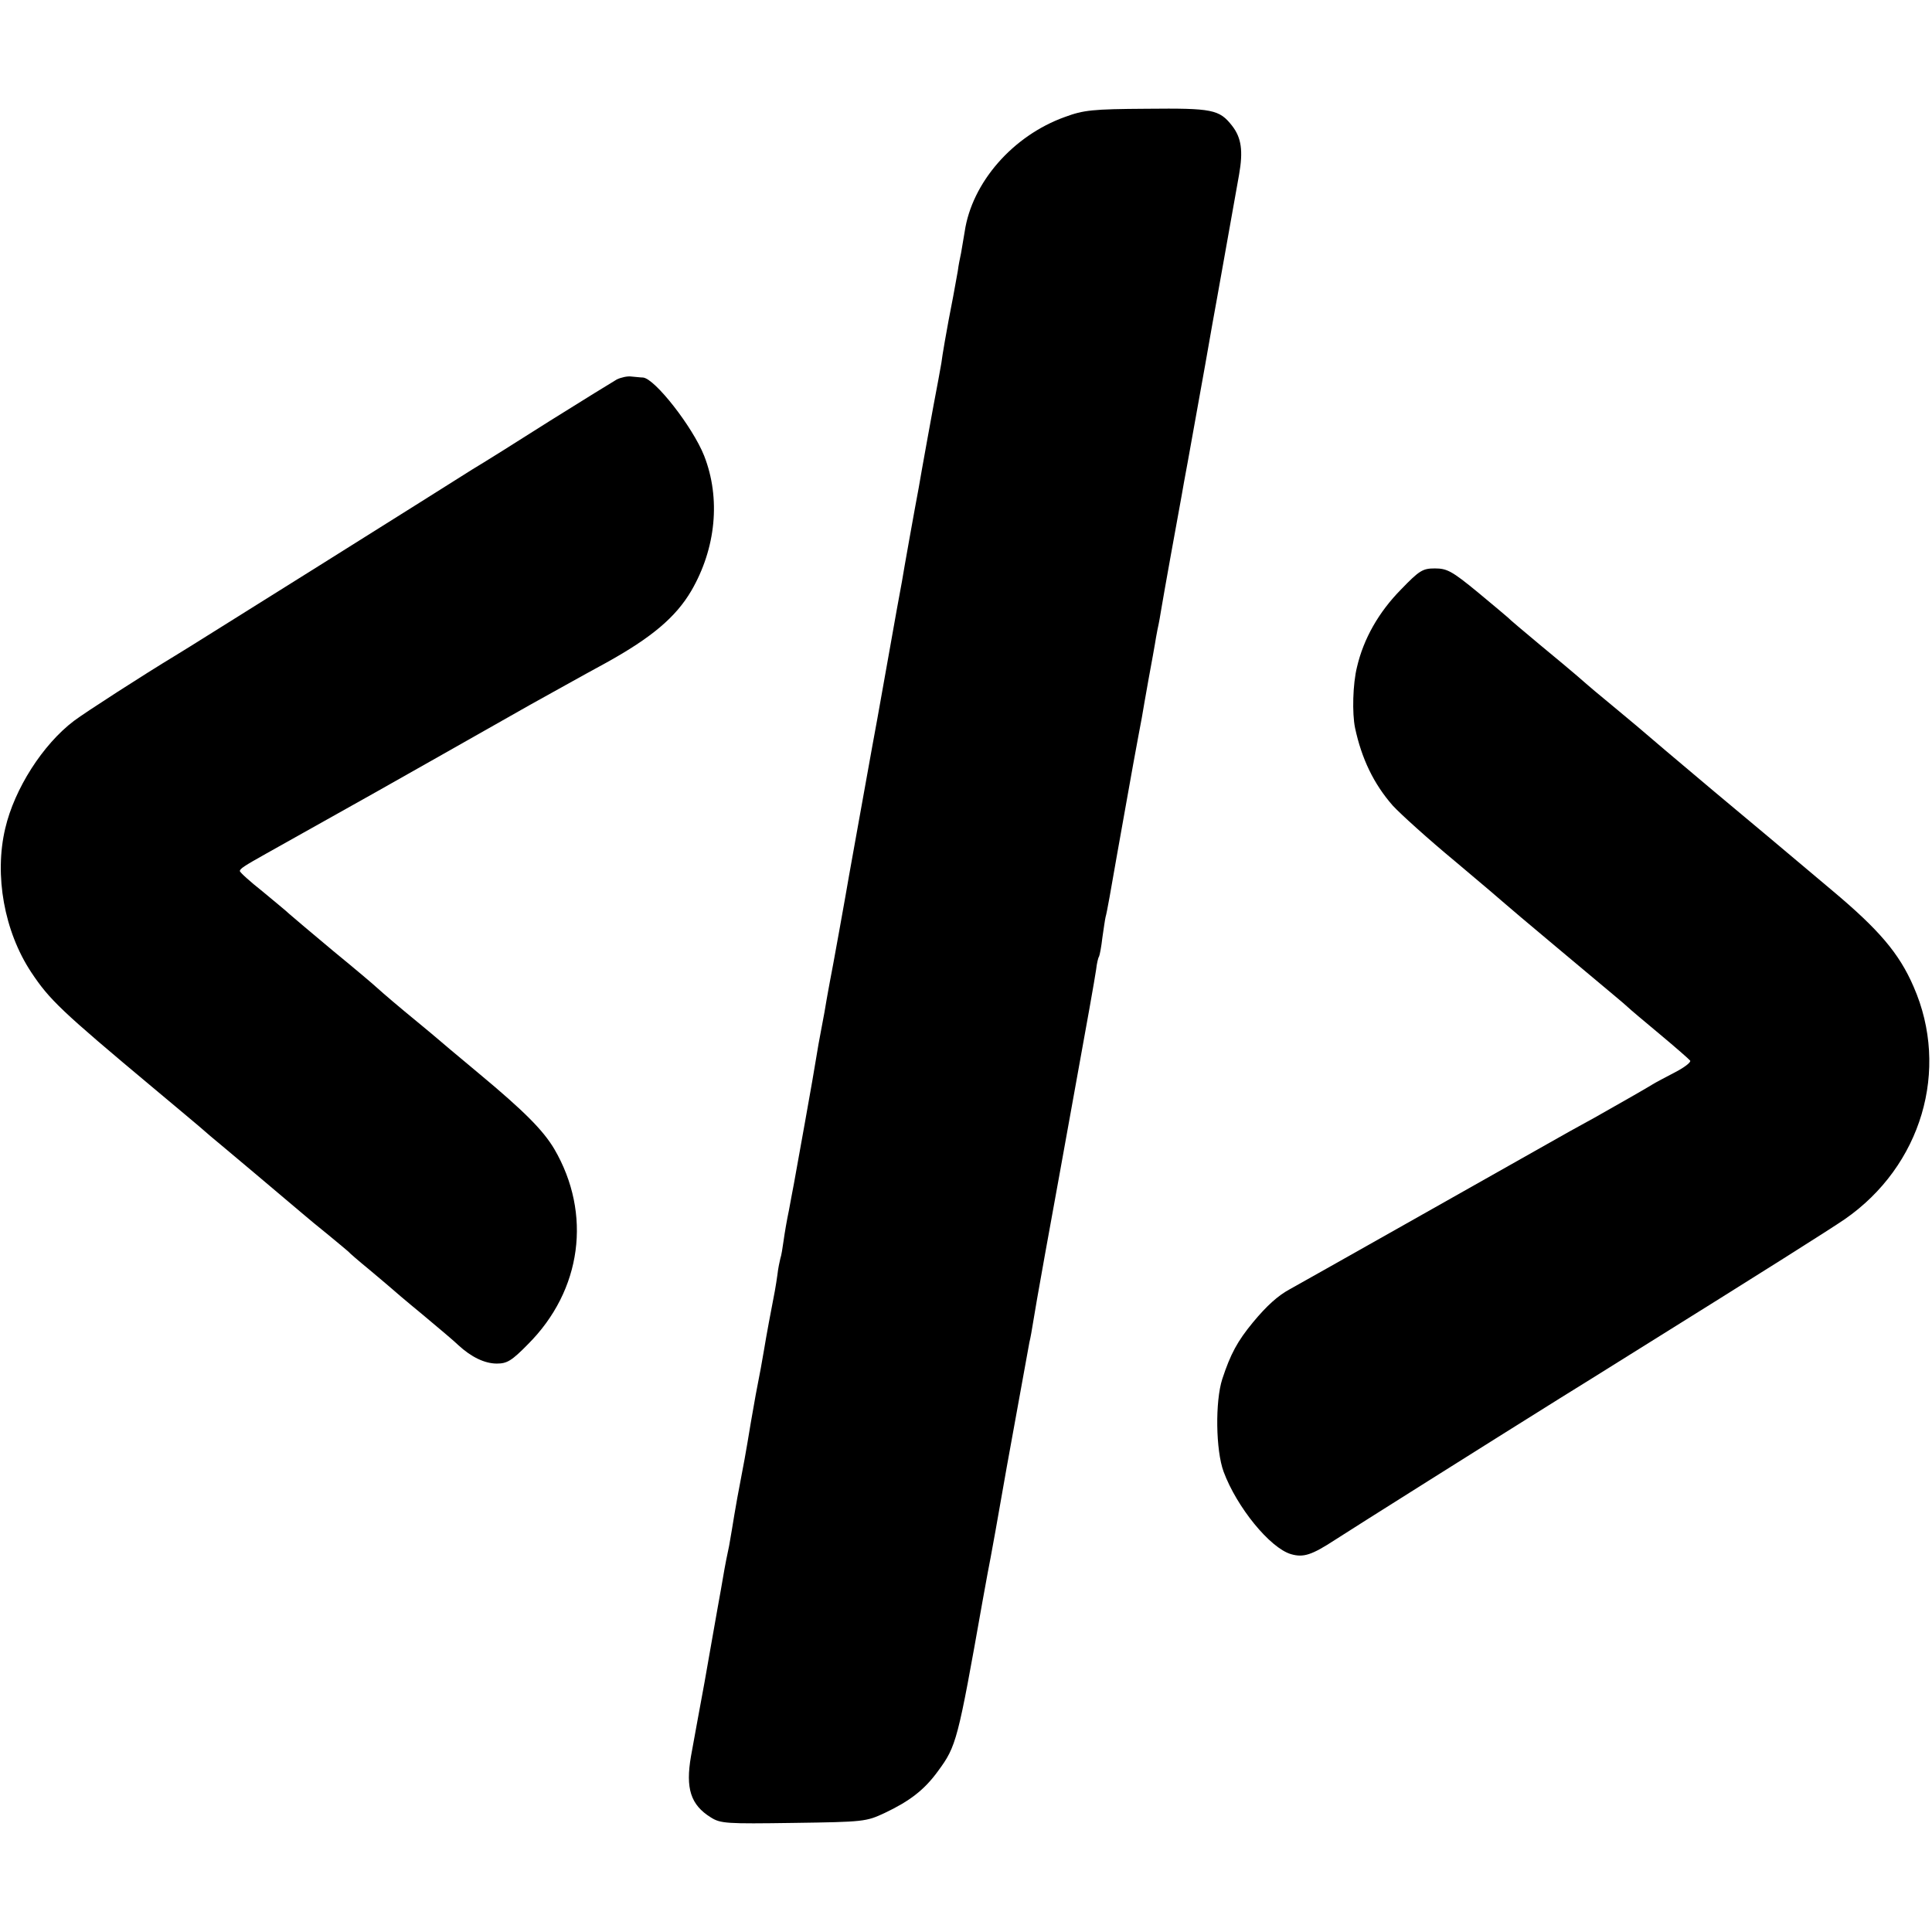
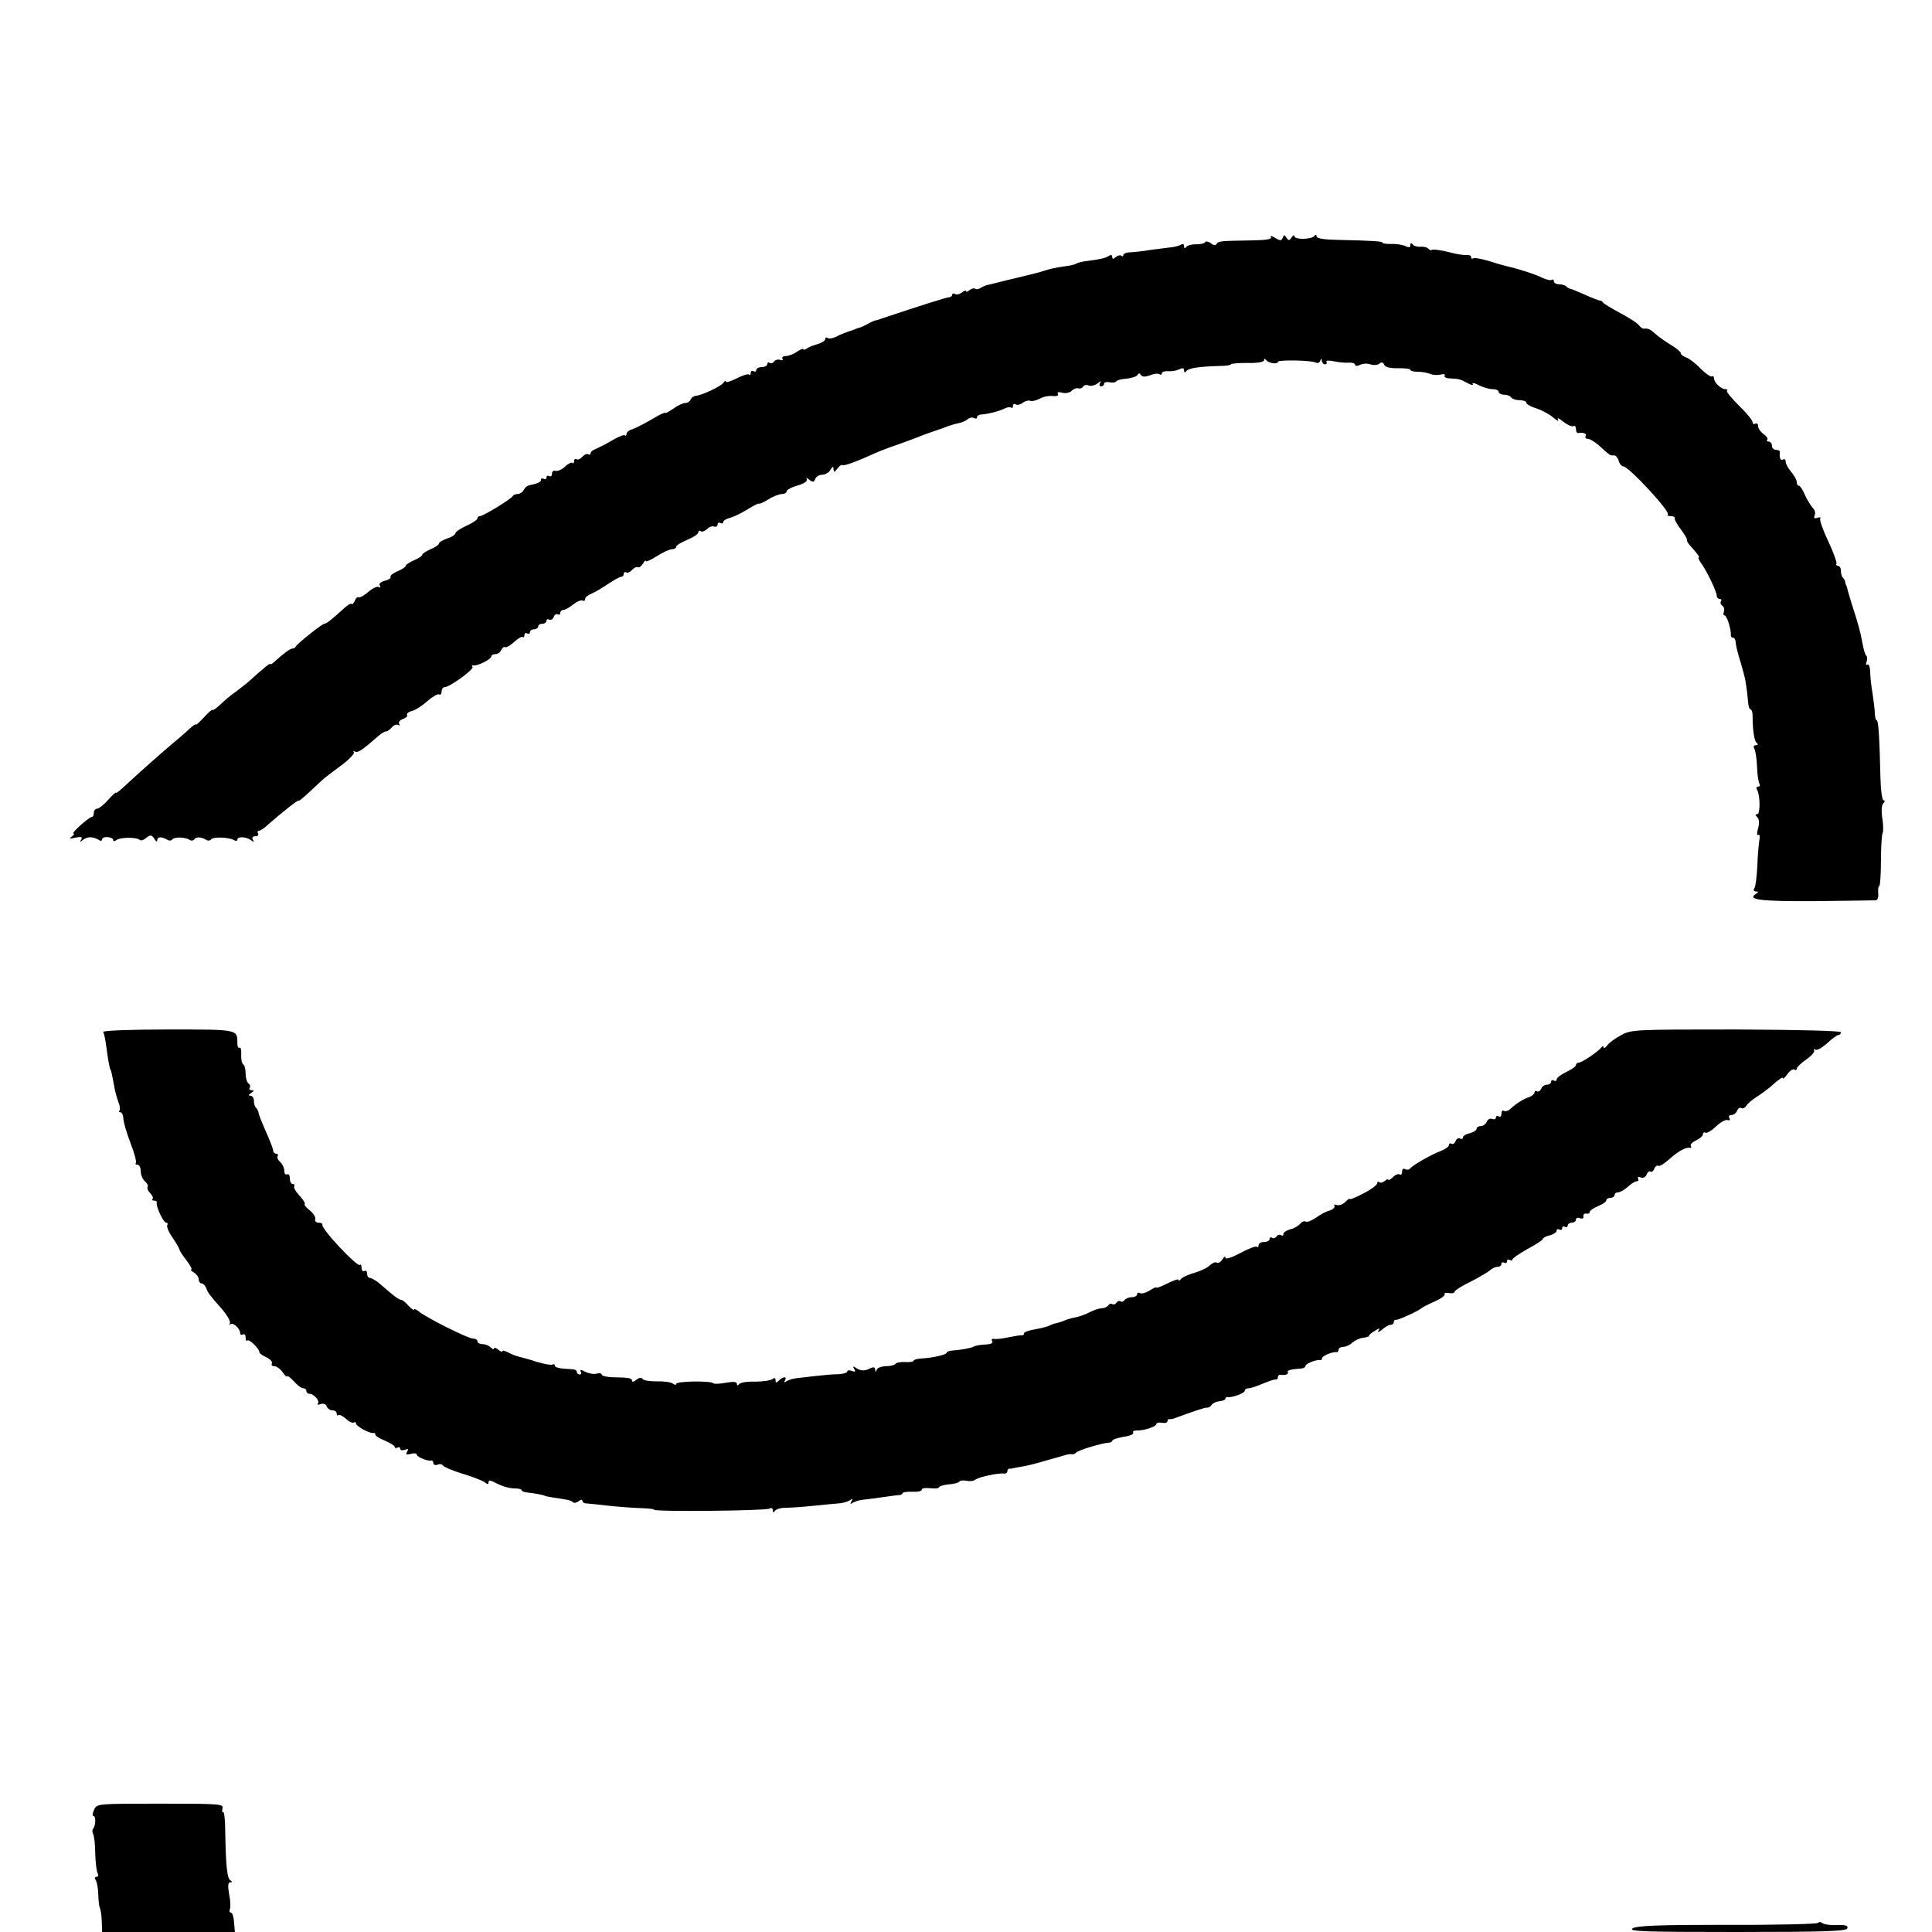
- <svg xmlns="http://www.w3.org/2000/svg" version="1.0" width="588pt" height="588pt" viewBox="0 0 588 588" preserveAspectRatio="xMidYMid meet">
-   <g transform="translate(0,588) scale(0.1,-0.1)" fill="#000000" stroke="none">
-     <path d="M3241 5524 c-159 -57 -283 -200 -305 -349 -4 -23 -9 -52 -11 -65 -3 -14 -8 -38 -10 -55 -6 -35 -22 -121 -28 -150 -4 -20 -20 -111 -22 -130 -1 -5 -5 -28 -9 -50 -14 -72 -55 -299 -60 -330 -10 -52 -47 -259 -51 -285 -3 -14 -23 -126 -45 -250 -22 -124 -42 -236 -45 -250 -40 -224 -67 -371 -71 -395 -8 -48 -53 -298 -58 -321 -2 -12 -7 -37 -10 -55 -3 -19 -10 -59 -16 -89 -6 -30 -13 -71 -16 -90 -3 -19 -18 -107 -34 -195 -16 -88 -31 -173 -34 -189 -3 -16 -10 -52 -15 -80 -6 -28 -13 -69 -16 -91 -3 -22 -7 -47 -10 -55 -2 -8 -7 -31 -9 -50 -5 -35 -7 -47 -26 -145 -5 -27 -12 -66 -15 -85 -3 -19 -14 -80 -25 -135 -10 -55 -21 -120 -25 -145 -4 -25 -13 -74 -20 -110 -7 -36 -16 -85 -20 -110 -4 -25 -11 -67 -16 -95 -6 -27 -12 -59 -14 -70 -6 -36 -17 -97 -21 -119 -2 -11 -13 -73 -24 -136 -11 -63 -22 -126 -25 -140 -5 -26 -19 -104 -32 -175 -17 -98 -1 -148 60 -186 30 -19 47 -20 252 -17 215 3 221 4 277 30 76 36 121 70 163 128 56 76 60 92 135 515 11 61 22 121 25 135 4 21 19 103 49 275 22 122 66 364 69 380 3 11 8 40 12 65 4 25 9 54 11 65 2 11 13 72 24 135 22 120 67 370 95 525 31 170 57 316 61 344 2 18 6 36 9 40 2 4 7 30 10 57 4 27 8 56 10 64 3 8 18 92 34 185 17 94 39 220 50 280 11 61 23 124 26 140 3 17 12 71 21 120 9 50 18 97 19 105 1 8 5 29 8 45 4 17 9 46 12 65 5 31 49 276 61 340 2 14 11 61 19 105 58 323 59 327 75 420 5 28 21 115 35 195 30 167 31 174 46 258 13 73 7 113 -21 149 -39 50 -60 54 -260 52 -166 -1 -192 -4 -249 -25z" />
-     <path d="M1877 4725 c-12 -7 -103 -63 -202 -125 -99 -63 -206 -130 -238 -149 -31 -20 -240 -151 -463 -291 -224 -140 -421 -264 -440 -275 -96 -58 -273 -172 -309 -199 -95 -72 -181 -207 -209 -327 -34 -143 -3 -314 79 -438 56 -84 89 -116 375 -355 58 -48 119 -100 136 -114 17 -15 52 -45 79 -67 41 -34 120 -101 235 -198 14 -12 50 -42 80 -66 30 -25 57 -47 60 -50 3 -4 32 -29 65 -56 33 -28 62 -52 65 -55 3 -3 45 -39 95 -80 49 -41 99 -83 110 -94 39 -36 80 -56 117 -56 31 0 45 8 95 59 164 164 195 397 80 594 -34 57 -90 114 -232 232 -66 55 -122 102 -125 105 -3 3 -30 25 -60 50 -55 45 -103 86 -124 105 -6 6 -65 56 -131 110 -66 55 -126 106 -134 113 -8 8 -45 38 -82 69 -38 30 -69 58 -69 62 0 7 14 16 80 53 57 32 284 159 330 185 71 40 368 208 470 266 58 32 163 91 235 130 139 77 212 139 259 219 75 129 90 281 39 411 -35 88 -150 235 -186 238 -7 0 -22 2 -35 3 -12 2 -33 -3 -45 -9z" />
-     <path d="M4264 4086 c-68 -69 -114 -150 -134 -236 -13 -52 -15 -141 -6 -185 20 -94 57 -171 115 -237 23 -25 108 -102 189 -169 81 -68 149 -126 152 -129 3 -3 75 -64 160 -135 180 -151 199 -166 214 -180 6 -6 50 -43 98 -83 48 -40 89 -76 92 -80 3 -5 -18 -21 -47 -36 -29 -15 -59 -31 -67 -36 -19 -12 -100 -58 -176 -101 -59 -32 -94 -52 -156 -87 -99 -56 -756 -427 -773 -436 -35 -19 -69 -49 -112 -101 -47 -57 -68 -96 -93 -172 -22 -68 -20 -217 4 -282 40 -108 141 -232 205 -251 38 -11 63 -3 135 44 46 30 478 302 683 430 45 28 142 88 215 134 414 258 608 381 652 411 234 162 321 455 210 708 -44 102 -106 174 -248 293 -49 41 -137 115 -195 164 -145 121 -188 157 -311 261 -58 50 -127 108 -154 130 -51 42 -75 62 -116 98 -14 12 -65 55 -115 96 -49 41 -92 77 -95 81 -3 3 -45 38 -93 78 -78 64 -93 72 -130 72 -37 0 -47 -6 -103 -64z" />
+ <svg xmlns="http://www.w3.org/2000/svg" version="1.0" width="700pt" height="700pt" viewBox="0 0 700 700" preserveAspectRatio="xMidYMid meet">
+   <g transform="translate(0,700) scale(0.1,-0.1)" fill="#000000" stroke="none">
+     <path d="M4605 6141 c4 -8 -18 -11 -69 -12 -116 -2 -121 -2 -128 -13 -4 -6 -12 -5 -21 3 -9 6 -18 8 -20 4 -3 -5 -18 -9 -34 -8 -15 0 -31 -4 -35 -10 -5 -6 -8 -5 -8 3 0 8 -5 10 -12 5 -7 -4 -26 -9 -43 -10 -16 -2 -48 -6 -70 -9 -22 -4 -52 -7 -67 -8 -16 0 -28 -5 -28 -10 0 -5 -3 -6 -7 -3 -3 4 -12 2 -20 -4 -10 -9 -13 -8 -13 0 0 7 -5 9 -12 4 -15 -9 -30 -12 -75 -18 -18 -2 -37 -6 -43 -10 -6 -4 -25 -8 -43 -10 -34 -5 -53 -9 -77 -17 -8 -3 -46 -13 -85 -22 -38 -9 -79 -19 -90 -22 -11 -3 -24 -6 -30 -7 -5 -2 -16 -6 -23 -11 -7 -4 -16 -5 -19 -2 -3 3 -12 1 -20 -5 -7 -6 -13 -8 -13 -4 0 4 -7 2 -15 -5 -8 -6 -19 -9 -25 -5 -5 3 -10 2 -10 -3 0 -5 -6 -9 -12 -9 -10 -1 -103 -30 -246 -78 -7 -3 -16 -5 -20 -6 -4 0 -16 -6 -27 -12 -11 -6 -23 -12 -27 -13 -5 -1 -10 -3 -13 -4 -3 -1 -8 -3 -12 -5 -18 -5 -49 -17 -66 -26 -10 -5 -22 -7 -27 -4 -6 4 -10 2 -10 -3 0 -8 -13 -15 -50 -26 -3 -1 -11 -5 -17 -9 -7 -5 -13 -5 -13 -2 0 3 -10 -1 -22 -9 -12 -9 -31 -16 -41 -16 -10 0 -15 -4 -12 -10 3 -5 0 -7 -8 -4 -8 3 -18 0 -22 -5 -3 -6 -11 -9 -16 -6 -5 4 -9 1 -9 -4 0 -6 -9 -11 -20 -11 -11 0 -20 -5 -20 -11 0 -5 -4 -7 -10 -4 -5 3 -10 1 -10 -6 0 -7 -3 -10 -6 -6 -4 3 -24 -3 -45 -14 -22 -11 -39 -16 -39 -12 0 5 -4 3 -8 -3 -8 -13 -80 -47 -101 -48 -8 -1 -16 -7 -19 -14 -2 -6 -10 -12 -19 -12 -8 0 -28 -9 -44 -21 -16 -11 -29 -18 -29 -15 0 3 -22 -7 -48 -23 -27 -16 -59 -32 -70 -36 -12 -3 -22 -11 -22 -17 0 -6 -3 -9 -6 -5 -3 3 -25 -6 -47 -19 -23 -14 -50 -27 -59 -31 -10 -3 -18 -10 -18 -15 0 -5 -4 -7 -9 -4 -5 3 -14 -1 -21 -9 -7 -8 -16 -12 -21 -9 -5 3 -9 0 -9 -7 0 -7 -3 -10 -6 -6 -3 3 -16 -3 -27 -14 -12 -11 -27 -17 -34 -15 -7 3 -13 -2 -13 -10 0 -8 -4 -12 -10 -9 -5 3 -10 1 -10 -5 0 -6 -4 -8 -10 -5 -5 3 -10 2 -10 -3 0 -9 -9 -13 -45 -21 -5 -1 -14 -9 -18 -17 -4 -8 -14 -14 -22 -14 -7 0 -15 -3 -17 -7 -4 -10 -107 -73 -119 -73 -5 0 -9 -4 -9 -8 0 -5 -18 -17 -40 -27 -22 -10 -40 -22 -40 -27 0 -5 -13 -14 -30 -19 -16 -6 -30 -14 -30 -19 0 -4 -13 -13 -30 -20 -16 -7 -30 -16 -30 -20 0 -4 -13 -13 -30 -20 -16 -7 -30 -16 -30 -20 0 -4 -13 -13 -30 -20 -16 -7 -28 -16 -25 -20 3 -4 -7 -11 -20 -14 -16 -4 -23 -11 -19 -18 4 -6 3 -8 -3 -5 -6 4 -23 -4 -39 -18 -15 -13 -31 -22 -35 -19 -4 2 -10 -3 -13 -12 -4 -9 -9 -15 -12 -12 -3 3 -18 -6 -33 -21 -39 -36 -59 -51 -66 -51 -8 0 -99 -73 -103 -82 -2 -5 -8 -8 -13 -8 -8 0 -35 -20 -65 -48 -8 -7 -14 -11 -14 -8 0 6 -24 -14 -74 -59 -12 -11 -35 -29 -50 -40 -16 -11 -42 -32 -57 -47 -16 -15 -29 -24 -29 -20 0 3 -14 -8 -30 -26 -17 -18 -30 -31 -30 -27 0 3 -11 -4 -25 -17 -13 -13 -41 -36 -61 -53 -44 -37 -126 -110 -171 -152 -18 -17 -33 -29 -33 -25 0 3 -13 -9 -28 -26 -16 -18 -34 -32 -40 -32 -7 0 -12 -7 -12 -15 0 -8 -3 -15 -7 -15 -11 0 -77 -60 -67 -60 5 0 2 -5 -6 -11 -11 -8 -8 -9 13 -4 22 4 27 3 21 -7 -6 -10 -5 -10 7 -1 16 13 36 12 57 0 6 -5 12 -4 12 2 0 5 9 9 20 8 11 -1 20 -5 20 -10 0 -6 5 -6 13 0 14 10 73 10 83 0 4 -4 14 -1 22 6 18 14 22 13 33 -5 6 -8 9 -9 9 -1 0 12 17 12 37 0 6 -4 14 -3 17 1 6 10 46 10 63 -1 6 -4 14 -3 17 2 7 10 25 9 43 -2 6 -4 14 -3 17 1 6 11 66 9 84 -2 6 -4 12 -3 12 2 0 12 32 11 49 -2 11 -8 13 -8 7 2 -4 7 -1 12 9 12 9 0 13 5 10 10 -3 6 -2 10 3 10 5 0 21 10 34 23 54 47 107 89 110 86 2 -2 22 15 44 36 23 22 48 45 55 50 8 6 35 27 61 46 26 20 44 40 40 44 -4 5 -2 5 4 2 10 -6 24 3 87 58 9 8 21 15 26 15 5 0 14 7 21 15 7 8 17 12 23 8 5 -3 7 -1 3 5 -3 6 3 13 14 17 11 4 18 10 15 15 -3 4 5 11 18 14 12 3 37 19 56 36 18 16 37 27 42 24 5 -3 9 2 9 10 0 9 5 16 10 16 19 0 110 66 102 74 -4 4 -2 7 3 5 14 -3 65 22 65 33 0 4 7 8 15 8 9 0 18 7 21 15 4 8 10 13 14 10 4 -2 19 6 33 19 14 13 28 21 31 18 3 -3 6 0 6 7 0 7 5 9 10 6 6 -3 10 -1 10 4 0 6 7 11 15 11 8 0 15 5 15 10 0 6 7 10 15 10 8 0 15 5 15 11 0 5 5 7 10 4 6 -3 13 1 16 9 3 9 10 13 15 10 5 -3 9 0 9 5 0 6 5 11 11 11 6 0 22 9 36 20 14 11 29 17 34 14 5 -3 9 0 9 6 0 6 10 14 23 19 12 5 39 21 60 35 21 14 42 26 47 26 6 0 10 5 10 11 0 5 4 8 9 5 5 -3 14 1 21 9 7 8 16 12 21 10 4 -3 12 3 18 12 6 10 11 15 11 10 0 -4 18 4 40 18 22 14 46 25 55 25 8 0 15 4 15 9 0 5 18 16 40 25 22 9 40 21 40 27 0 5 4 8 9 4 5 -3 15 1 23 8 7 8 19 12 26 9 6 -2 12 1 12 8 0 6 5 8 10 5 6 -3 10 -2 10 3 0 6 12 13 26 16 14 4 43 18 65 32 21 13 39 22 39 19 0 -2 15 4 33 15 17 11 40 20 50 20 9 0 17 4 17 10 0 5 18 15 40 21 24 7 37 16 33 23 -4 6 0 5 9 -2 13 -10 17 -10 22 3 3 8 14 15 25 15 11 0 25 8 30 18 8 13 11 14 11 2 1 -12 3 -12 14 2 7 10 15 15 18 13 4 -5 53 13 123 45 11 5 47 19 80 30 33 12 69 25 80 30 11 4 34 13 50 18 17 6 39 13 50 18 11 4 29 9 39 11 11 2 25 8 32 14 7 6 18 8 24 4 5 -3 10 -2 10 3 0 5 6 9 13 10 25 1 71 13 87 22 10 5 20 6 24 3 3 -3 6 -1 6 6 0 7 5 9 10 6 6 -4 17 -1 25 5 8 7 20 10 27 8 7 -3 23 1 36 8 13 7 34 11 48 9 14 -1 21 2 17 8 -4 6 2 8 16 4 12 -3 27 0 34 7 7 7 17 11 24 9 6 -2 14 0 17 6 4 6 13 8 21 4 9 -3 23 1 32 8 12 10 15 10 9 2 -4 -7 -2 -13 3 -13 6 0 11 4 11 9 0 6 9 8 20 6 11 -2 22 -1 24 3 2 4 19 9 37 10 18 2 36 7 40 13 5 8 8 8 13 0 5 -7 15 -7 32 -1 14 6 30 8 35 4 5 -3 9 -1 9 4 0 5 10 8 23 7 12 -1 30 2 40 7 12 6 17 5 17 -4 0 -8 3 -9 8 -3 7 11 46 17 119 19 24 0 43 3 43 6 0 3 27 5 60 5 35 -1 60 3 60 10 0 6 3 7 8 0 8 -11 42 -16 42 -6 0 8 124 6 138 -3 6 -3 13 0 15 6 4 10 6 10 6 1 1 -7 6 -13 12 -13 5 0 8 4 5 9 -3 5 8 6 27 2 17 -4 42 -6 55 -5 12 1 22 -3 22 -8 0 -5 7 -5 18 0 9 5 26 6 37 2 11 -4 26 -3 32 2 9 7 14 6 18 -3 3 -9 21 -14 50 -13 25 0 45 -2 45 -6 0 -4 12 -7 28 -7 15 0 35 -4 45 -8 9 -4 26 -5 37 -2 11 3 18 1 14 -4 -3 -5 6 -10 20 -10 35 -2 37 -3 65 -18 13 -7 20 -8 17 -2 -4 5 6 4 21 -4 15 -8 38 -15 51 -15 12 0 22 -4 22 -10 0 -5 9 -10 19 -10 11 0 23 -4 26 -10 3 -5 17 -10 31 -10 13 0 24 -4 24 -9 0 -5 17 -15 38 -21 20 -7 48 -22 61 -34 13 -11 20 -14 16 -6 -5 8 4 5 19 -8 16 -12 32 -19 37 -16 5 3 9 -2 9 -10 0 -9 3 -15 8 -15 19 3 33 -2 27 -11 -3 -5 0 -10 8 -10 8 0 29 -13 46 -29 18 -17 34 -30 36 -30 3 -1 9 -1 14 -1 5 0 13 -9 16 -20 3 -11 11 -20 17 -20 19 0 171 -164 161 -174 -4 -3 1 -6 10 -6 10 0 16 -3 15 -7 -2 -5 8 -23 22 -41 14 -19 24 -36 22 -38 -1 -3 3 -11 10 -19 30 -33 38 -45 33 -45 -4 0 2 -12 13 -27 22 -34 52 -97 52 -112 0 -6 5 -11 11 -11 5 0 8 -4 4 -9 -3 -5 0 -13 6 -16 5 -4 8 -13 5 -21 -3 -8 -2 -14 3 -14 8 0 25 -56 22 -72 0 -5 3 -8 7 -8 5 0 9 -6 10 -12 1 -15 6 -38 21 -86 5 -18 10 -35 10 -37 1 -3 1 -6 2 -7 3 -10 10 -58 12 -85 1 -18 5 -33 9 -33 4 0 8 -10 8 -22 0 -54 6 -94 15 -100 6 -5 5 -8 -3 -8 -8 0 -10 -5 -6 -12 4 -6 9 -36 10 -65 1 -29 5 -57 9 -63 3 -5 1 -10 -5 -10 -6 0 -8 -5 -4 -11 12 -20 12 -89 1 -89 -8 0 -8 -3 0 -11 7 -7 8 -21 3 -40 -5 -18 -5 -27 0 -24 6 4 7 -6 4 -22 -2 -15 -6 -57 -7 -93 -2 -36 -6 -71 -10 -77 -5 -8 -3 -13 5 -13 10 0 10 -2 1 -8 -35 -22 13 -28 212 -27 116 1 215 3 222 3 6 1 10 13 8 27 -1 14 1 25 4 25 3 0 6 41 6 91 0 50 3 95 6 100 3 6 3 30 -1 54 -4 26 -3 48 4 55 6 6 6 10 1 10 -6 0 -11 39 -12 88 -3 135 -7 202 -13 202 -4 0 -6 10 -7 23 0 12 -4 45 -8 72 -5 28 -9 64 -9 82 -1 17 -5 29 -10 25 -5 -3 -7 2 -3 10 3 9 3 19 -1 22 -5 6 -9 18 -16 56 -4 25 -17 72 -33 120 -8 25 -16 52 -18 60 -2 8 -4 16 -5 18 -2 1 -3 6 -4 11 0 5 -4 13 -8 17 -5 4 -8 16 -8 26 0 10 -5 18 -11 18 -5 0 -8 4 -5 8 2 4 -11 41 -30 81 -19 40 -32 77 -29 82 4 5 -1 6 -10 3 -11 -4 -14 -2 -10 9 4 8 0 21 -8 28 -7 8 -20 29 -28 47 -7 17 -17 32 -21 32 -5 0 -8 6 -8 13 0 8 -9 24 -20 37 -11 13 -20 29 -20 37 0 8 -4 11 -10 8 -9 -6 -14 8 -11 28 0 4 -6 7 -14 7 -8 0 -15 7 -15 15 0 8 -5 15 -12 15 -6 0 -8 3 -5 7 4 3 -2 12 -13 20 -11 8 -20 21 -20 29 0 8 -4 12 -10 9 -5 -3 -10 -1 -10 5 0 7 -22 34 -49 60 -27 27 -47 51 -44 54 4 3 1 6 -6 6 -16 0 -41 25 -41 40 0 6 -4 9 -8 6 -4 -2 -23 11 -41 29 -18 19 -42 37 -52 40 -10 4 -19 10 -19 15 0 5 -17 19 -37 31 -21 13 -47 31 -57 41 -18 16 -25 19 -42 17 -3 0 -11 6 -17 14 -7 8 -37 27 -67 43 -30 16 -58 33 -61 37 -3 5 -9 8 -12 8 -4 0 -28 9 -54 21 -27 12 -51 22 -55 22 -3 1 -10 4 -14 9 -4 4 -16 7 -26 7 -10 0 -18 5 -18 11 0 5 -4 8 -8 5 -5 -3 -19 1 -33 7 -22 12 -91 34 -128 42 -9 2 -38 10 -65 19 -27 8 -53 13 -58 10 -4 -3 -8 -1 -8 5 0 5 -7 8 -16 7 -9 -1 -39 3 -66 11 -28 7 -54 10 -59 8 -4 -3 -10 -1 -13 3 -3 5 -16 9 -28 8 -13 -1 -26 3 -30 9 -5 6 -8 5 -8 -3 0 -9 -5 -10 -17 -4 -10 5 -33 9 -51 8 -17 0 -32 1 -32 4 0 6 -34 8 -167 11 -47 1 -73 5 -73 13 0 7 -3 7 -8 1 -10 -13 -72 -14 -72 -1 0 6 -5 4 -10 -4 -8 -12 -11 -13 -19 -1 -7 11 -9 11 -13 0 -5 -12 -9 -12 -28 -1 -12 8 -19 9 -15 3z" />
+     <path d="M374 3261 c3 -5 8 -28 11 -52 6 -47 13 -84 15 -84 2 0 6 -18 14 -62 3 -18 10 -43 15 -56 6 -14 7 -28 4 -31 -4 -3 -2 -6 3 -6 6 0 10 -10 11 -22 0 -13 12 -53 26 -90 14 -36 23 -69 19 -72 -3 -3 0 -6 6 -6 7 0 12 -11 12 -24 0 -13 7 -29 15 -36 8 -7 13 -16 10 -20 -3 -5 1 -15 9 -23 8 -8 12 -17 9 -21 -4 -3 -1 -6 5 -6 7 0 11 -3 10 -7 -4 -13 24 -73 34 -73 5 0 7 -4 4 -9 -3 -5 5 -25 19 -45 14 -20 25 -40 25 -43 0 -3 11 -21 26 -40 14 -18 21 -33 17 -33 -4 0 0 -5 10 -11 9 -5 17 -17 17 -24 0 -8 5 -15 10 -15 6 0 14 -8 17 -17 8 -19 7 -19 58 -77 19 -22 31 -45 28 -50 -3 -6 -3 -8 2 -4 9 8 35 -15 35 -32 0 -6 5 -8 10 -5 6 3 10 -2 10 -11 0 -10 3 -14 6 -11 7 7 44 -30 44 -43 0 -4 12 -12 26 -18 14 -7 22 -17 19 -22 -3 -6 1 -10 9 -10 8 0 22 -10 30 -22 9 -12 16 -19 16 -15 0 5 11 -3 24 -17 13 -15 28 -26 35 -26 6 0 11 -4 11 -10 0 -5 5 -10 11 -10 16 0 39 -26 31 -35 -4 -5 1 -6 10 -2 9 3 19 0 22 -9 3 -8 12 -14 21 -14 8 0 15 -5 15 -12 0 -6 3 -9 6 -5 3 3 15 -3 27 -13 11 -11 24 -17 29 -14 4 3 8 1 8 -4 0 -9 50 -37 63 -34 4 1 7 -2 7 -6 0 -5 16 -14 35 -22 19 -8 35 -18 35 -22 0 -5 4 -6 10 -3 5 3 10 2 10 -4 0 -6 7 -7 17 -4 12 5 14 3 8 -7 -6 -10 -3 -12 13 -8 12 4 22 2 22 -2 0 -9 40 -25 53 -22 4 1 7 -3 7 -9 0 -6 7 -9 15 -6 8 4 17 2 20 -3 3 -5 36 -19 72 -30 37 -11 72 -25 80 -31 9 -8 13 -8 13 0 0 8 6 8 18 2 30 -16 56 -24 80 -24 12 0 22 -3 22 -6 0 -4 10 -8 23 -9 24 -2 62 -10 62 -12 0 -1 14 -3 30 -6 55 -8 64 -10 71 -17 4 -4 13 -2 21 4 7 6 13 7 13 2 0 -5 6 -10 13 -10 6 0 41 -4 77 -8 36 -4 89 -8 117 -9 29 -1 53 -3 53 -6 0 -8 405 -4 418 4 7 4 12 2 12 -6 0 -9 3 -9 8 -2 4 6 21 11 37 11 17 0 62 3 100 7 39 4 81 8 95 9 14 1 31 6 39 11 10 7 12 6 6 -4 -6 -10 -4 -11 6 -4 8 4 23 9 34 10 11 1 43 5 70 9 28 4 56 8 63 8 6 0 12 3 12 7 0 3 16 6 35 5 19 -1 35 2 35 8 0 5 13 7 30 5 16 -2 31 -1 32 3 2 5 18 9 36 11 19 1 36 6 38 10 2 4 14 5 26 3 12 -3 26 -1 32 4 13 10 85 25 104 22 6 -1 12 3 12 9 0 5 3 9 8 9 4 -1 9 0 12 1 3 1 14 3 25 5 26 4 51 10 105 26 25 7 48 13 53 15 4 1 10 3 15 4 4 1 11 2 16 1 5 -1 12 2 15 6 6 8 94 35 119 36 6 0 12 4 12 7 0 4 18 10 40 14 23 3 39 10 36 15 -3 5 2 8 12 8 26 -1 72 14 72 24 0 4 9 6 20 4 11 -2 20 0 20 6 0 5 3 8 7 7 5 0 15 1 23 5 60 22 106 38 114 37 5 -1 12 3 16 10 4 6 17 12 28 13 12 1 22 5 22 9 0 4 3 7 8 6 14 -3 62 14 62 23 0 5 6 9 14 9 7 0 31 8 52 17 22 9 42 16 47 15 4 -1 7 3 7 8 0 5 3 9 8 9 18 -3 33 2 28 9 -4 7 10 11 52 14 6 1 12 5 12 9 0 8 40 24 53 21 4 -1 7 2 7 7 0 8 37 24 53 22 4 -1 7 4 7 9 0 6 8 10 17 10 9 0 24 7 34 16 9 8 26 16 38 17 11 1 21 4 21 7 0 3 9 11 21 18 17 11 20 11 13 0 -4 -7 2 -5 13 4 11 10 25 18 31 18 7 0 12 4 12 10 0 5 3 9 8 8 7 -2 83 33 92 42 3 3 24 14 47 24 23 10 40 22 37 27 -2 4 5 6 16 4 11 -2 20 0 20 4 0 5 26 22 58 37 31 16 63 35 70 41 7 7 20 13 28 13 8 0 14 5 14 11 0 5 5 7 10 4 6 -3 10 -1 10 5 0 6 5 8 10 5 6 -3 10 -3 10 2 0 4 25 21 55 38 30 16 55 32 55 36 0 4 11 10 25 13 14 4 25 11 25 17 0 6 5 7 10 4 6 -3 10 -1 10 5 0 6 4 8 10 5 6 -3 10 -1 10 4 0 6 7 11 15 11 8 0 15 5 15 11 0 6 7 9 15 5 8 -3 14 0 12 7 -1 7 4 11 11 10 6 -2 12 1 12 6 0 5 14 14 30 21 17 7 30 16 30 21 0 5 7 9 15 9 8 0 15 5 15 10 0 6 6 10 13 10 7 0 23 9 35 20 12 11 26 20 32 20 6 0 8 4 5 10 -3 6 1 7 9 4 9 -4 18 1 22 10 3 9 10 14 14 11 4 -3 11 2 14 11 3 8 10 13 14 10 5 -3 22 8 39 23 32 29 62 46 76 42 5 -1 6 2 3 7 -3 5 6 14 19 20 14 7 25 16 25 22 0 6 4 9 9 6 5 -3 22 7 38 22 16 16 35 26 42 24 8 -3 11 0 7 7 -4 6 -1 11 7 11 8 0 18 7 21 16 3 8 10 13 15 9 6 -3 13 1 18 8 4 8 21 22 38 33 16 10 37 26 47 34 36 32 48 40 48 33 0 -4 7 3 16 15 8 12 20 20 25 17 5 -4 9 -2 9 3 0 5 15 20 34 33 19 13 32 28 29 33 -3 5 -1 6 4 3 6 -4 25 7 43 23 18 17 36 30 41 30 5 0 9 4 9 10 0 5 -145 9 -379 10 -367 0 -381 0 -418 -21 -21 -11 -44 -28 -50 -37 -7 -9 -13 -12 -13 -6 0 5 -3 5 -8 -1 -11 -15 -70 -55 -82 -55 -5 0 -10 -4 -10 -9 0 -5 -16 -16 -35 -25 -19 -9 -35 -21 -35 -27 0 -6 -5 -7 -10 -4 -6 3 -10 1 -10 -4 0 -6 -7 -11 -15 -11 -9 0 -18 -7 -21 -15 -4 -8 -10 -12 -15 -9 -5 3 -9 1 -9 -4 0 -5 -8 -12 -17 -16 -21 -6 -51 -25 -71 -44 -7 -7 -18 -10 -23 -7 -5 4 -9 -1 -9 -10 0 -9 -4 -13 -10 -10 -5 3 -10 2 -10 -4 0 -6 -6 -8 -14 -5 -7 3 -16 -2 -19 -10 -4 -9 -13 -16 -22 -16 -8 0 -15 -4 -15 -10 0 -5 -11 -12 -25 -16 -14 -3 -25 -10 -25 -16 0 -5 -5 -6 -10 -3 -6 3 -13 -1 -16 -9 -3 -9 -10 -13 -15 -10 -5 3 -9 1 -9 -4 0 -6 -12 -15 -27 -21 -35 -13 -106 -53 -114 -65 -4 -5 -12 -5 -18 -2 -6 4 -11 0 -11 -9 0 -9 -4 -14 -9 -10 -5 3 -17 -2 -25 -11 -9 -8 -16 -12 -16 -8 0 3 -6 1 -13 -5 -8 -6 -17 -8 -20 -4 -4 3 -7 2 -7 -4 0 -6 -22 -23 -50 -37 -27 -14 -50 -24 -50 -20 0 3 -7 -2 -16 -11 -9 -9 -23 -14 -31 -11 -8 3 -11 2 -8 -3 3 -5 -5 -13 -17 -17 -13 -3 -35 -15 -50 -26 -16 -11 -32 -17 -37 -14 -5 3 -14 0 -20 -8 -7 -8 -23 -17 -36 -20 -14 -4 -25 -11 -25 -17 0 -6 -4 -8 -9 -4 -5 3 -12 1 -16 -5 -4 -6 -11 -8 -16 -5 -5 4 -9 1 -9 -4 0 -6 -9 -11 -20 -11 -11 0 -20 -5 -20 -12 0 -6 -3 -9 -6 -5 -4 3 -31 -7 -60 -23 -32 -17 -54 -24 -54 -17 0 7 -5 4 -11 -6 -6 -9 -14 -15 -20 -12 -5 4 -16 -1 -25 -9 -8 -9 -34 -21 -57 -28 -23 -6 -45 -17 -49 -23 -4 -5 -8 -7 -8 -2 0 4 -18 -2 -40 -13 -22 -11 -40 -18 -40 -15 0 3 -11 -2 -25 -11 -13 -8 -29 -13 -35 -9 -5 3 -10 1 -10 -4 0 -6 -9 -11 -19 -11 -11 0 -23 -5 -26 -10 -4 -6 -10 -8 -15 -5 -5 3 -11 1 -15 -5 -4 -6 -10 -8 -15 -5 -5 3 -11 1 -15 -5 -3 -5 -14 -10 -23 -10 -9 0 -30 -7 -45 -15 -16 -8 -38 -16 -50 -18 -12 -2 -30 -7 -39 -11 -9 -4 -22 -8 -30 -10 -7 -1 -18 -5 -24 -8 -6 -4 -30 -10 -52 -14 -23 -4 -42 -10 -42 -15 0 -5 -3 -8 -7 -7 -5 1 -26 -3 -48 -7 -22 -5 -46 -8 -54 -6 -7 1 -10 -2 -6 -8 4 -7 -4 -11 -19 -12 -26 -1 -44 -5 -48 -8 -6 -5 -54 -13 -75 -14 -13 -1 -23 -4 -23 -8 0 -7 -49 -19 -92 -21 -16 -1 -28 -5 -28 -8 0 -4 -14 -6 -30 -5 -17 1 -33 -2 -36 -7 -3 -4 -18 -8 -34 -8 -15 0 -31 -6 -33 -12 -4 -10 -6 -10 -6 0 -1 9 -7 10 -18 4 -22 -10 -33 -10 -52 2 -10 7 -12 6 -6 -4 6 -10 4 -12 -8 -7 -10 3 -17 3 -17 -2 0 -5 -15 -9 -32 -10 -18 0 -53 -3 -78 -6 -25 -3 -56 -6 -70 -8 -14 -1 -31 -6 -39 -11 -10 -6 -12 -5 -7 2 9 16 -7 15 -22 0 -9 -9 -12 -9 -12 1 0 9 -4 10 -12 4 -7 -5 -35 -9 -63 -9 -27 1 -53 -3 -57 -9 -5 -6 -8 -6 -8 1 0 8 -13 9 -40 4 -22 -4 -42 -5 -45 -2 -9 10 -135 8 -135 -2 0 -5 -6 -4 -12 1 -7 5 -33 9 -58 8 -25 0 -48 3 -52 9 -4 6 -12 5 -22 -3 -9 -8 -16 -9 -16 -4 0 10 -10 12 -72 13 -21 1 -38 5 -38 10 0 4 -9 6 -19 3 -10 -3 -29 1 -41 7 -15 8 -20 8 -16 1 4 -6 2 -11 -3 -11 -6 0 -11 4 -11 9 0 6 -8 10 -17 10 -46 2 -63 6 -63 14 0 4 -4 6 -8 3 -5 -3 -31 2 -58 10 -27 9 -57 17 -66 19 -9 2 -26 9 -37 15 -12 6 -21 8 -21 4 0 -3 -7 -1 -15 6 -8 7 -15 9 -15 4 0 -4 -5 -3 -12 4 -7 7 -20 12 -30 12 -10 0 -18 5 -18 10 0 6 -7 10 -16 10 -18 0 -170 76 -196 98 -10 8 -18 11 -18 7 0 -4 -8 2 -19 13 -10 12 -22 22 -27 22 -5 0 -21 10 -36 23 -14 12 -36 30 -47 40 -12 9 -26 17 -31 17 -6 0 -10 7 -10 16 0 8 -4 12 -10 9 -5 -3 -10 2 -10 11 0 10 -3 15 -6 11 -9 -9 -141 131 -136 146 1 4 -5 7 -14 7 -9 0 -14 6 -12 12 3 7 -6 21 -19 32 -13 10 -22 21 -19 23 3 3 -6 17 -19 31 -13 14 -22 29 -19 34 3 4 0 8 -5 8 -6 0 -11 9 -11 21 0 11 -4 17 -10 14 -5 -3 -10 3 -10 13 0 11 -7 25 -15 32 -8 7 -12 16 -9 21 3 5 0 9 -5 9 -6 0 -11 5 -11 10 0 6 -9 29 -19 53 -22 49 -34 79 -35 89 -1 3 -4 10 -8 14 -5 4 -8 16 -8 26 0 10 -6 18 -12 18 -9 0 -8 4 2 10 11 7 11 10 2 10 -7 0 -11 4 -7 9 3 5 1 12 -5 16 -5 3 -10 19 -10 35 0 16 -4 31 -9 34 -5 3 -8 19 -7 35 1 17 -2 28 -6 25 -4 -3 -8 4 -8 15 0 52 6 51 -252 51 -134 0 -237 -4 -234 -9z" />
+     <path d="M341 443 c-6 -13 -7 -23 -2 -23 9 0 8 -36 -2 -46 -3 -4 -3 -12 0 -18 4 -6 8 -38 8 -71 1 -34 5 -66 9 -73 4 -7 2 -12 -4 -12 -7 0 -8 -5 -3 -12 4 -7 9 -31 9 -53 1 -22 3 -42 5 -45 4 -10 7 -26 8 -57 l1 -33 240 0 241 0 -3 35 c-1 19 -6 35 -11 35 -5 0 -7 6 -4 13 3 7 2 32 -3 55 -5 29 -4 42 4 42 8 0 8 2 0 8 -11 7 -16 52 -18 179 0 39 -4 69 -7 67 -4 -2 -5 4 -3 14 5 16 -11 17 -225 17 -229 0 -230 0 -240 -22z" />
+     <path d="M6587 33 c-3 -4 -151 -8 -329 -7 -252 0 -327 -3 -343 -13 -16 -11 45 -13 377 -13 322 0 397 3 401 13 4 10 -5 13 -36 12 -23 -1 -47 2 -54 7 -6 5 -13 5 -16 1z" />
  </g>
</svg>
